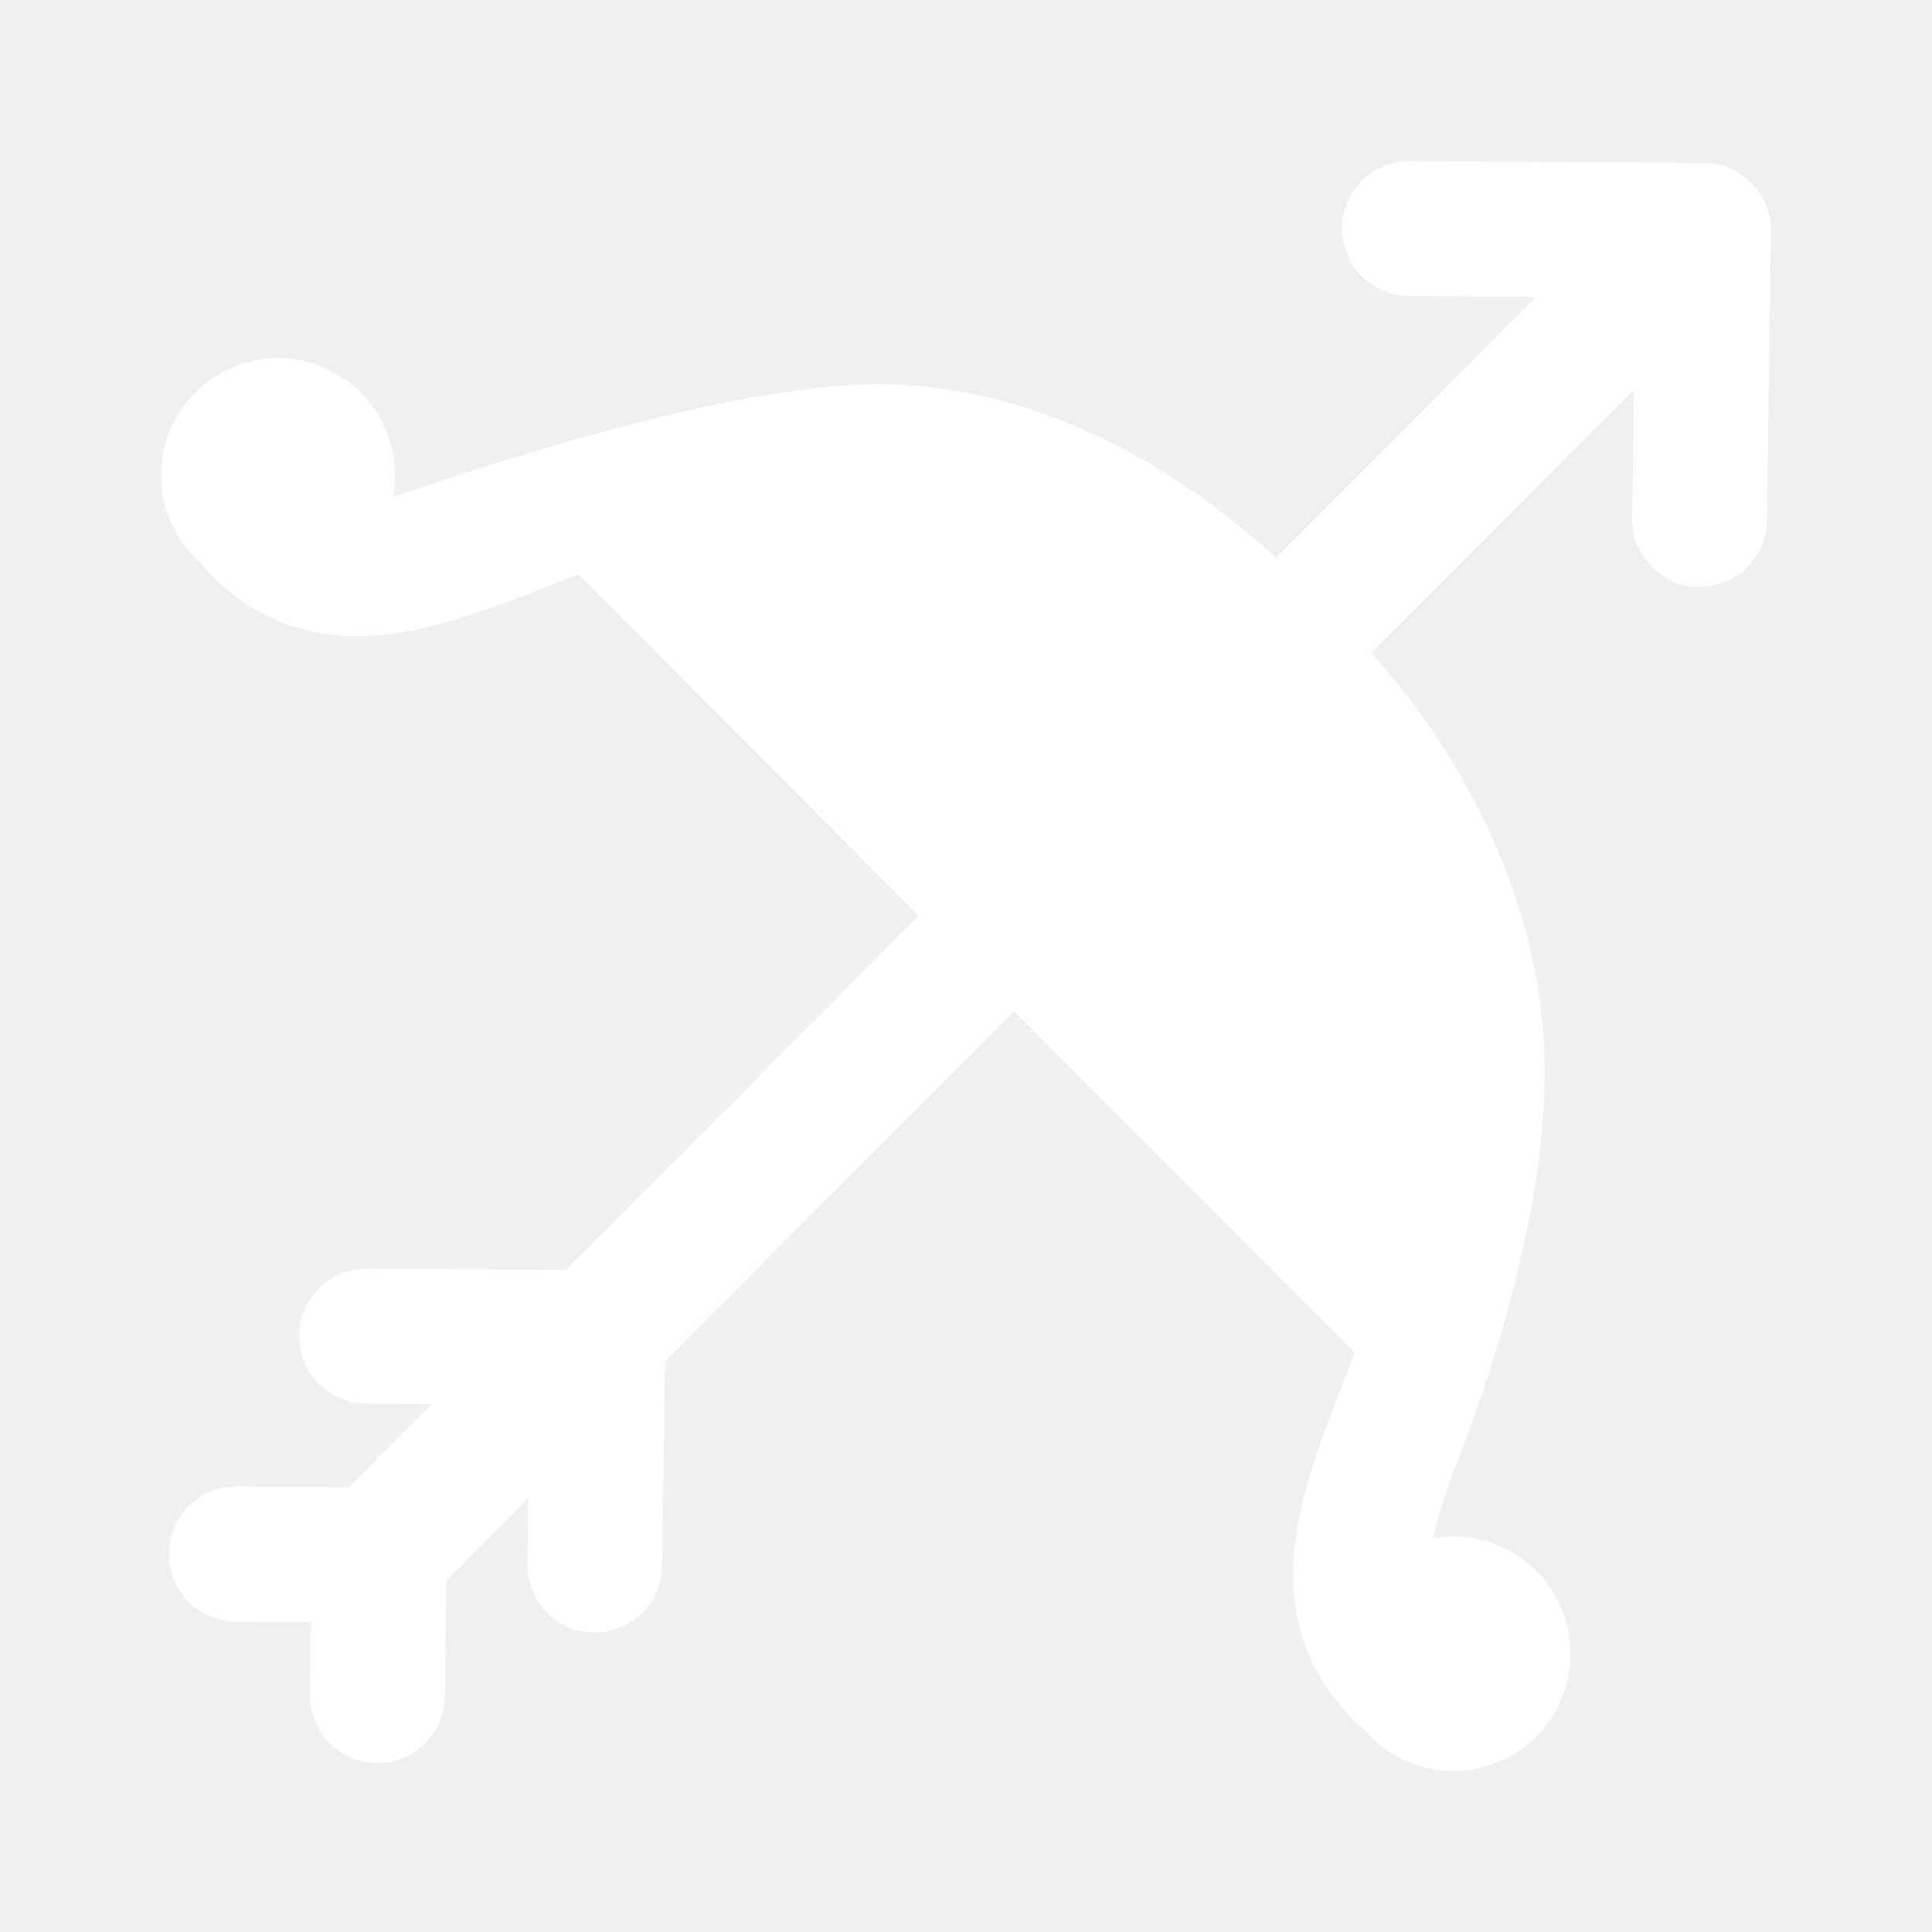
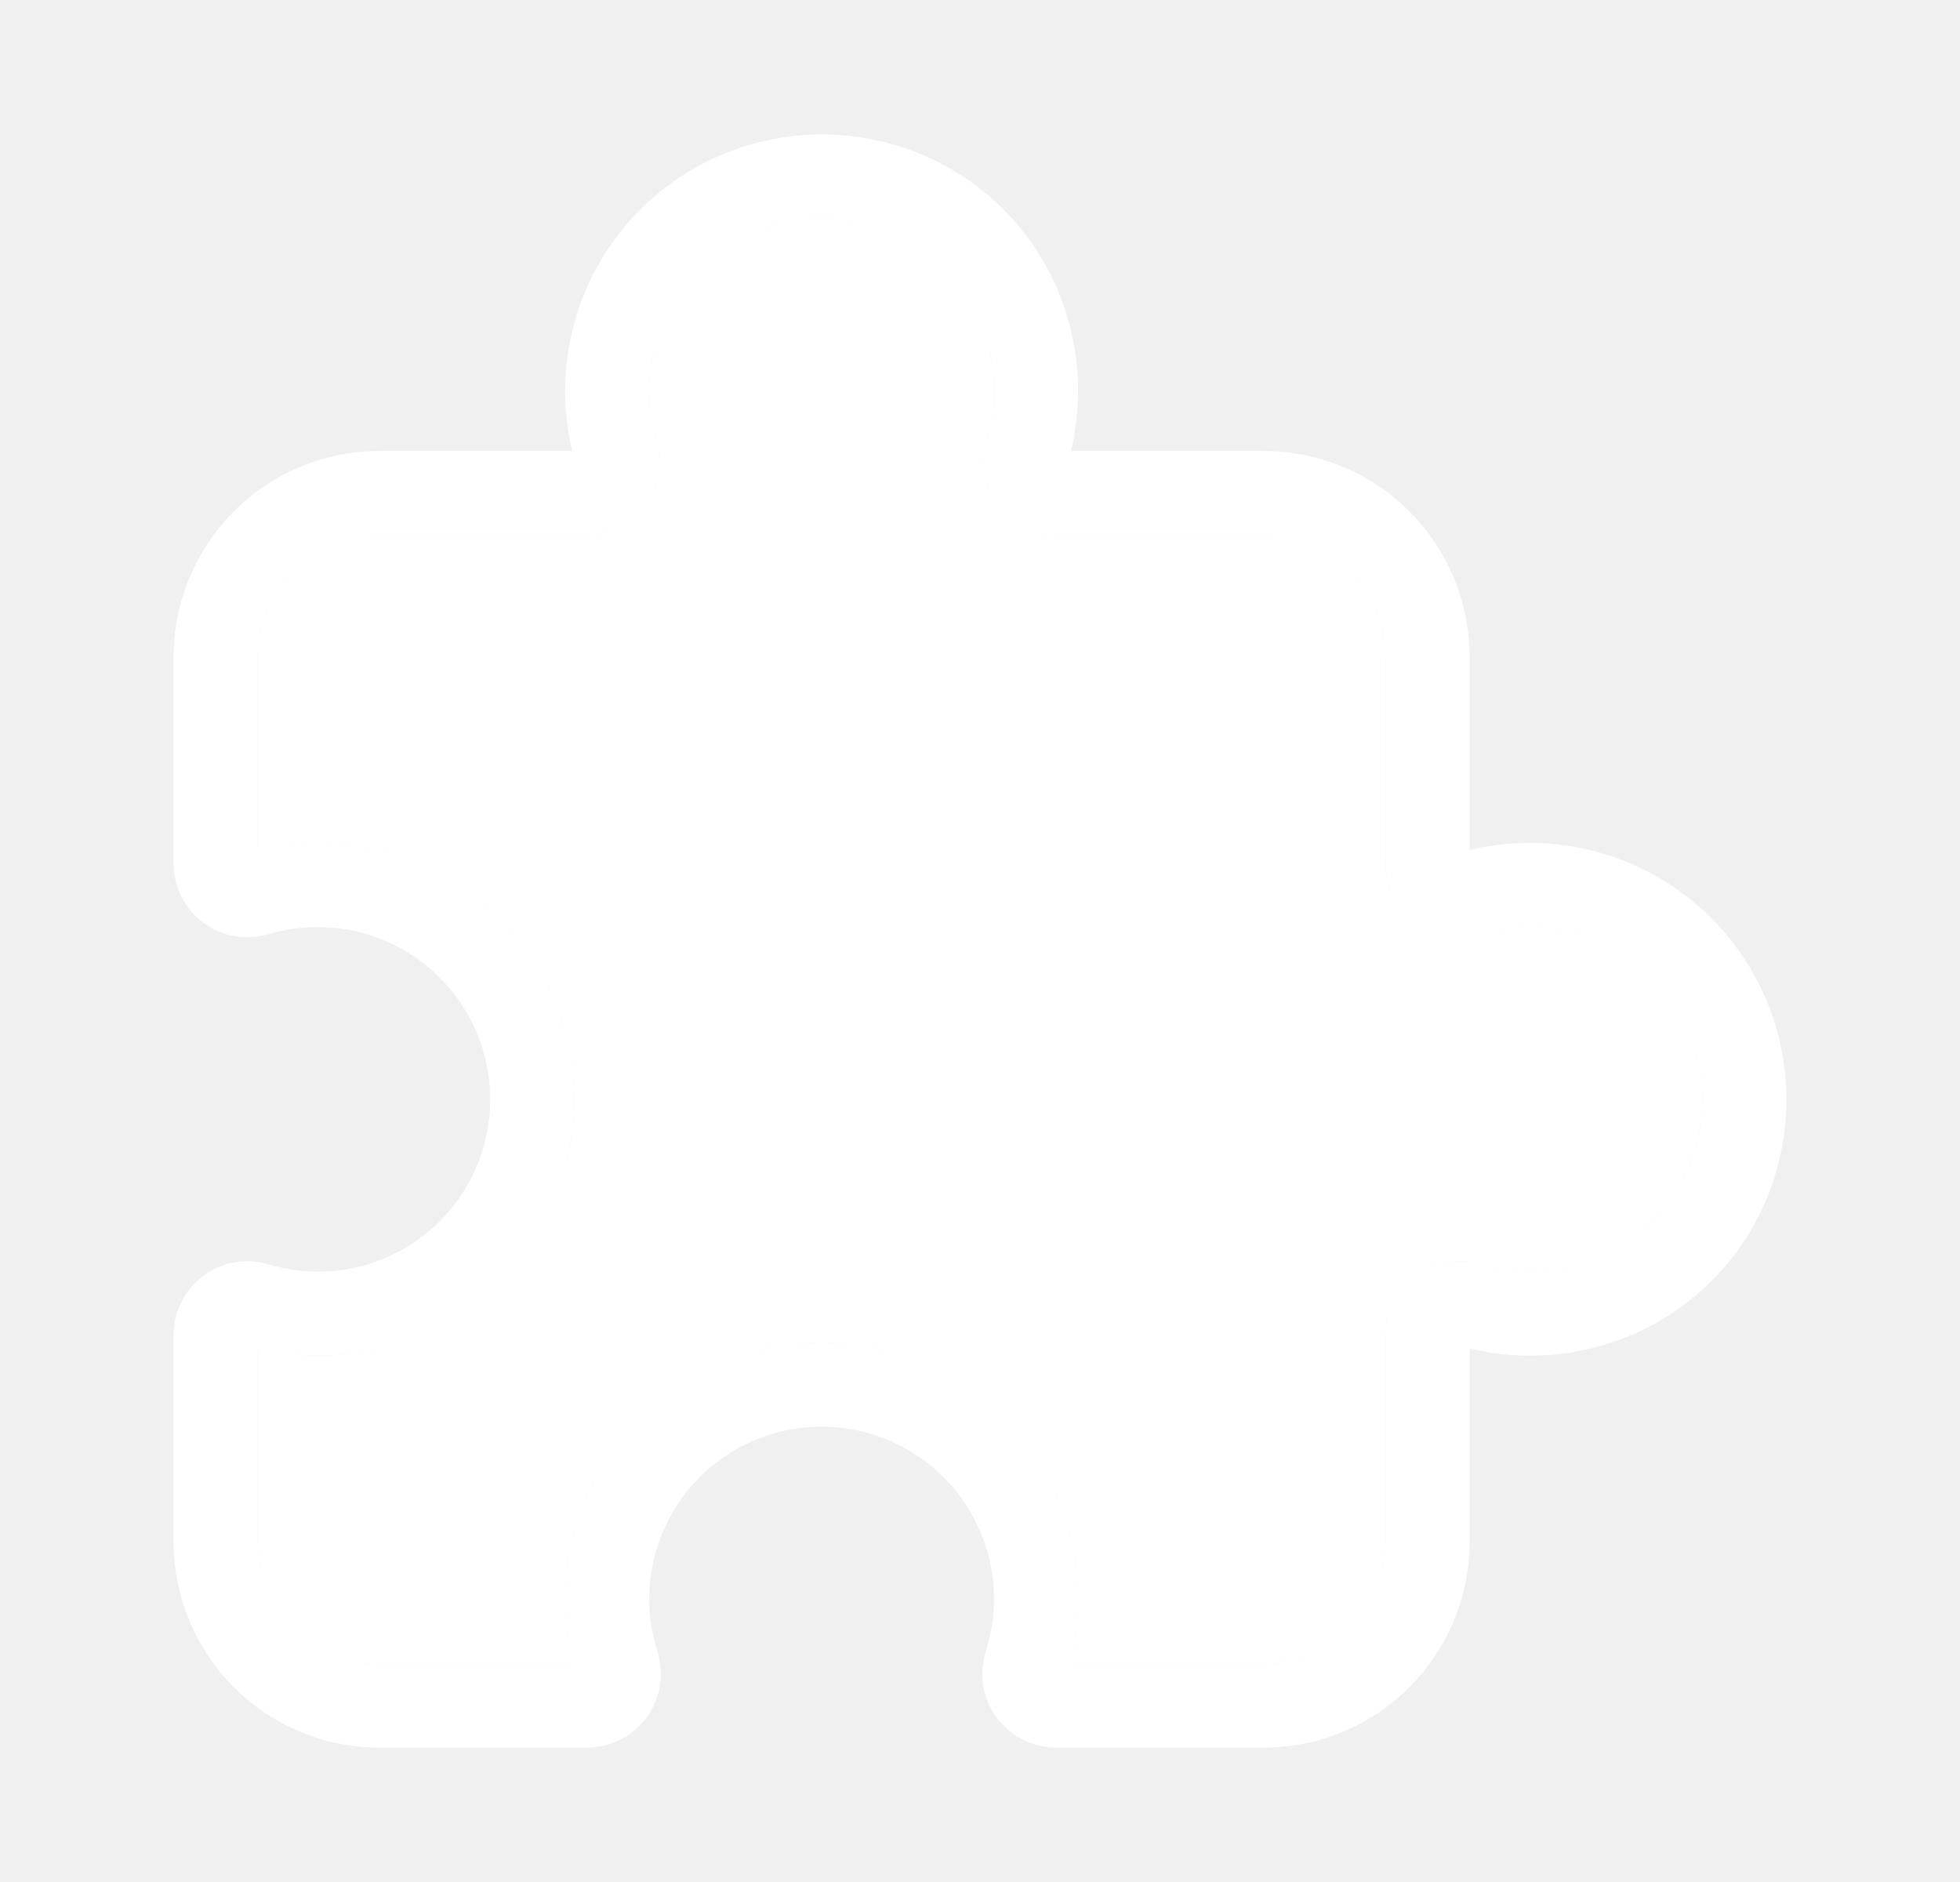
- <svg xmlns="http://www.w3.org/2000/svg" width="24" height="24" viewBox="0 0 24 24" fill="none">
-   <path d="M19.082 19.513C18.733 19.163 18.25 19.029 17.798 19.109C17.859 18.851 17.965 18.525 18.124 18.101C18.183 17.942 19.288 15.213 19.183 13.019C19.077 10.787 17.842 8.992 17.035 8.114C17.036 8.113 17.038 8.112 17.039 8.11L17.625 7.523L20.298 4.843L20.276 6.441C20.273 6.677 20.367 6.891 20.522 7.046C20.676 7.2 20.875 7.288 21.102 7.291C21.564 7.298 21.944 6.927 21.951 6.464L21.999 2.875C22.002 2.651 21.916 2.436 21.76 2.276C21.758 2.274 21.756 2.272 21.754 2.27C21.599 2.114 21.388 2.026 21.168 2.024L17.515 2C17.052 1.997 16.675 2.37 16.672 2.834C16.669 3.297 17.042 3.675 17.504 3.678L19.082 3.689L16.441 6.336L15.877 6.902C15.868 6.91 15.859 6.918 15.85 6.927C14.974 6.117 13.186 4.796 10.959 4.774C8.82 4.754 5.148 6.104 4.884 6.165C4.965 5.711 4.831 5.227 4.481 4.876C3.914 4.307 2.993 4.307 2.426 4.876C1.858 5.445 1.858 6.367 2.426 6.936C2.455 6.966 2.486 6.994 2.517 7.02C2.517 7.02 2.517 7.021 2.517 7.021C2.544 7.06 2.574 7.096 2.609 7.131C3.216 7.739 3.938 7.984 4.819 7.88C5.5 7.799 6.205 7.52 7.023 7.197C7.076 7.176 7.13 7.155 7.183 7.134L11.414 11.376L7.025 15.775L4.559 15.759C4.096 15.756 3.719 16.129 3.716 16.593C3.713 17.056 4.085 17.434 4.548 17.437L5.362 17.443L4.332 18.476L2.941 18.466C2.478 18.463 2.101 18.836 2.098 19.3C2.095 19.764 2.467 20.142 2.93 20.145L3.863 20.151L3.851 21.052C3.848 21.288 3.942 21.502 4.097 21.656C4.251 21.811 4.45 21.899 4.677 21.902C5.139 21.909 5.519 21.538 5.526 21.074L5.545 19.634L6.563 18.613L6.552 19.43C6.549 19.665 6.643 19.88 6.797 20.034C6.952 20.189 7.151 20.277 7.378 20.28C7.84 20.286 8.22 19.916 8.226 19.452L8.261 16.911L12.599 12.562L16.831 16.804C16.81 16.858 16.788 16.911 16.767 16.964C16.445 17.784 16.167 18.491 16.087 19.174C15.983 20.056 16.227 20.781 16.834 21.39C16.868 21.424 16.904 21.454 16.943 21.481V21.481C16.969 21.513 16.997 21.544 17.027 21.573C17.594 22.142 18.515 22.142 19.082 21.573C19.65 21.004 19.65 20.082 19.082 19.513H19.082Z" fill="white" />
+ <svg xmlns="http://www.w3.org/2000/svg" width="25" height="24" viewBox="0 0 25 24" fill="none">
+   <path d="M19.514 10.749C19.255 10.749 18.997 10.779 18.745 10.84V8.374C18.744 7.679 18.468 7.012 17.976 6.521C17.484 6.029 16.817 5.753 16.122 5.752H13.66C13.786 5.222 13.78 4.669 13.642 4.142C13.486 3.545 13.163 3.005 12.711 2.585C12.258 2.165 11.696 1.883 11.089 1.771C9.998 1.565 8.876 1.926 8.111 2.73C7.345 3.534 7.039 4.672 7.299 5.752H4.837C4.142 5.753 3.475 6.029 2.984 6.521C2.492 7.012 2.215 7.679 2.214 8.374V11.011C2.214 11.309 2.355 11.588 2.593 11.766C2.832 11.943 3.14 11.997 3.424 11.912C3.835 11.791 4.272 11.792 4.682 11.914C5.092 12.037 5.457 12.276 5.734 12.603C6.217 13.175 6.376 13.954 6.154 14.67C5.933 15.385 5.362 15.939 4.64 16.138C4.241 16.247 3.82 16.242 3.424 16.123C3.139 16.038 2.831 16.093 2.593 16.27C2.355 16.448 2.214 16.727 2.214 17.024V19.663C2.215 20.358 2.492 21.025 2.983 21.517C3.475 22.008 4.142 22.285 4.837 22.286H7.489C7.79 22.285 8.072 22.142 8.249 21.899C8.426 21.655 8.476 21.343 8.384 21.056C8.172 20.388 8.292 19.659 8.706 19.093C9.12 18.527 9.78 18.193 10.481 18.194C11.182 18.194 11.841 18.529 12.255 19.095C12.669 19.661 12.788 20.39 12.575 21.058C12.483 21.345 12.534 21.657 12.711 21.9C12.888 22.142 13.17 22.286 13.47 22.286H16.122C16.817 22.285 17.484 22.008 17.976 21.517C18.468 21.025 18.744 20.358 18.745 19.663V17.196C19.302 17.33 19.885 17.317 20.435 17.158C21.03 16.987 21.563 16.649 21.972 16.185C22.382 15.721 22.65 15.15 22.745 14.538C22.896 13.592 22.625 12.627 22.003 11.899C21.382 11.17 20.472 10.75 19.514 10.749ZM21.685 14.375C21.618 14.782 21.438 15.163 21.165 15.473C20.891 15.782 20.537 16.009 20.141 16.127C19.729 16.246 19.292 16.244 18.881 16.123C18.597 16.037 18.289 16.091 18.051 16.269C17.812 16.446 17.672 16.726 17.673 17.023V19.663C17.672 20.074 17.509 20.468 17.218 20.759C16.927 21.049 16.533 21.213 16.122 21.213H13.646C13.9 20.233 13.686 19.191 13.067 18.39C12.447 17.59 11.492 17.121 10.48 17.121C9.467 17.121 8.512 17.59 7.893 18.39C7.273 19.191 7.059 20.233 7.313 21.213H4.837C4.426 21.213 4.032 21.049 3.741 20.759C3.451 20.468 3.287 20.074 3.287 19.663V17.197C3.823 17.324 4.381 17.317 4.913 17.175C5.512 17.016 6.053 16.688 6.472 16.231C6.89 15.774 7.168 15.207 7.274 14.596C7.466 13.509 7.098 12.398 6.295 11.641C5.491 10.884 4.36 10.582 3.287 10.839V8.374C3.287 7.963 3.451 7.569 3.742 7.279C4.032 6.988 4.426 6.825 4.837 6.824H7.472C7.769 6.824 8.049 6.683 8.226 6.445C8.404 6.206 8.458 5.898 8.372 5.613C8.173 4.947 8.3 4.226 8.715 3.668C9.131 3.111 9.785 2.782 10.48 2.783C11.175 2.783 11.83 3.112 12.244 3.67C12.659 4.227 12.786 4.948 12.586 5.614C12.501 5.899 12.555 6.207 12.733 6.446C12.91 6.684 13.19 6.824 13.487 6.824H16.122C16.533 6.825 16.927 6.988 17.218 7.279C17.508 7.569 17.672 7.963 17.672 8.374V11.012C17.672 11.31 17.813 11.59 18.052 11.767C18.291 11.944 18.599 11.998 18.884 11.913C19.61 11.697 20.396 11.869 20.965 12.37C21.534 12.87 21.806 13.627 21.685 14.375Z" fill="white" />
+   <path d="M21.685 14.375C21.618 14.782 21.438 15.163 21.165 15.473C20.891 15.782 20.537 16.009 20.141 16.127C19.729 16.246 19.292 16.244 18.881 16.123C18.597 16.037 18.289 16.091 18.051 16.269C17.812 16.446 17.672 16.726 17.673 17.023V19.663C17.672 20.074 17.509 20.468 17.218 20.759C16.927 21.049 16.533 21.213 16.122 21.213H13.646C13.9 20.233 13.686 19.191 13.067 18.39C12.447 17.59 11.492 17.121 10.48 17.121C9.467 17.121 8.512 17.59 7.893 18.39C7.273 19.191 7.059 20.233 7.313 21.213H4.837C4.426 21.213 4.032 21.049 3.741 20.759C3.451 20.468 3.287 20.074 3.287 19.663V17.197C3.823 17.324 4.381 17.317 4.913 17.175C5.512 17.016 6.053 16.688 6.472 16.231C6.89 15.774 7.168 15.207 7.274 14.596C7.466 13.509 7.098 12.398 6.295 11.641C5.491 10.884 4.36 10.582 3.287 10.839V8.374C3.287 7.963 3.451 7.569 3.742 7.279C4.032 6.988 4.426 6.825 4.837 6.824H7.472C7.769 6.824 8.049 6.683 8.226 6.445C8.404 6.206 8.458 5.898 8.372 5.613C8.173 4.947 8.3 4.226 8.715 3.668C9.131 3.111 9.785 2.782 10.48 2.783C11.175 2.783 11.83 3.112 12.244 3.67C12.659 4.227 12.786 4.948 12.586 5.614C12.501 5.899 12.555 6.207 12.733 6.446C12.91 6.684 13.19 6.824 13.487 6.824H16.122C16.533 6.825 16.927 6.988 17.218 7.279C17.508 7.569 17.672 7.963 17.672 8.374V11.012C17.672 11.31 17.813 11.59 18.052 11.767C18.291 11.944 18.599 11.998 18.884 11.913C19.61 11.697 20.396 11.869 20.965 12.37C21.534 12.87 21.806 13.627 21.685 14.375Z" fill="white" />
</svg>
